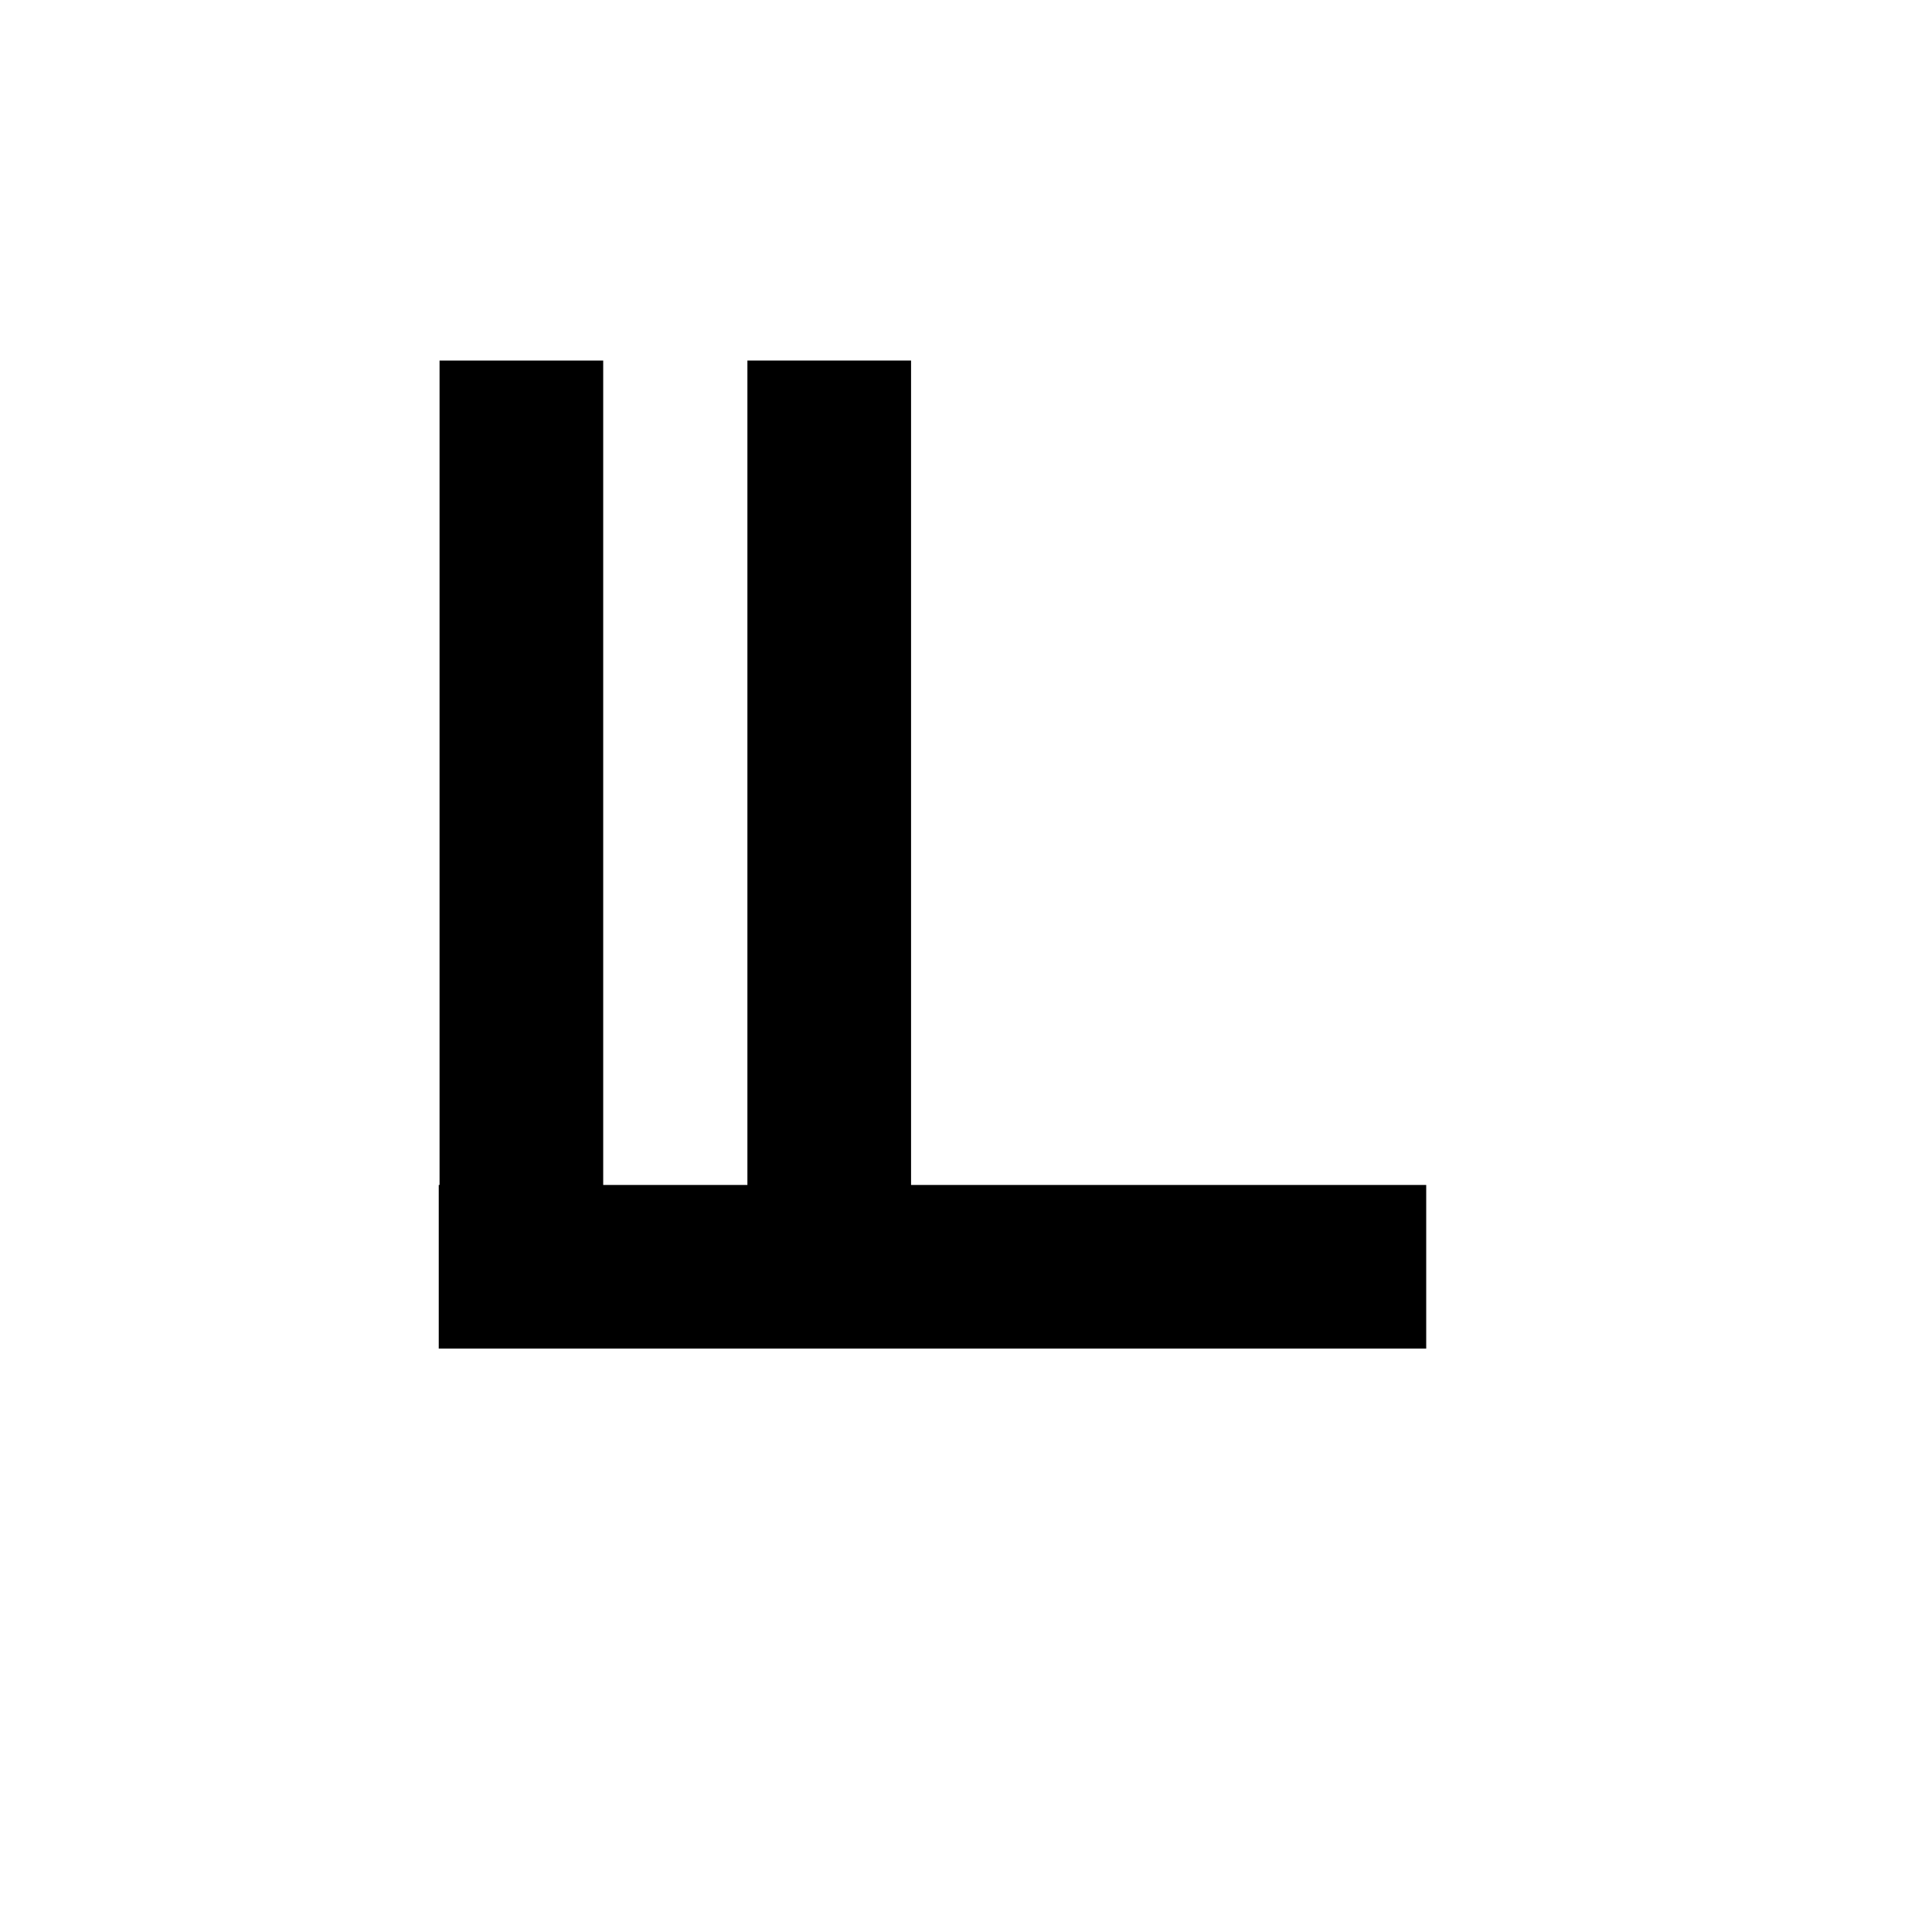
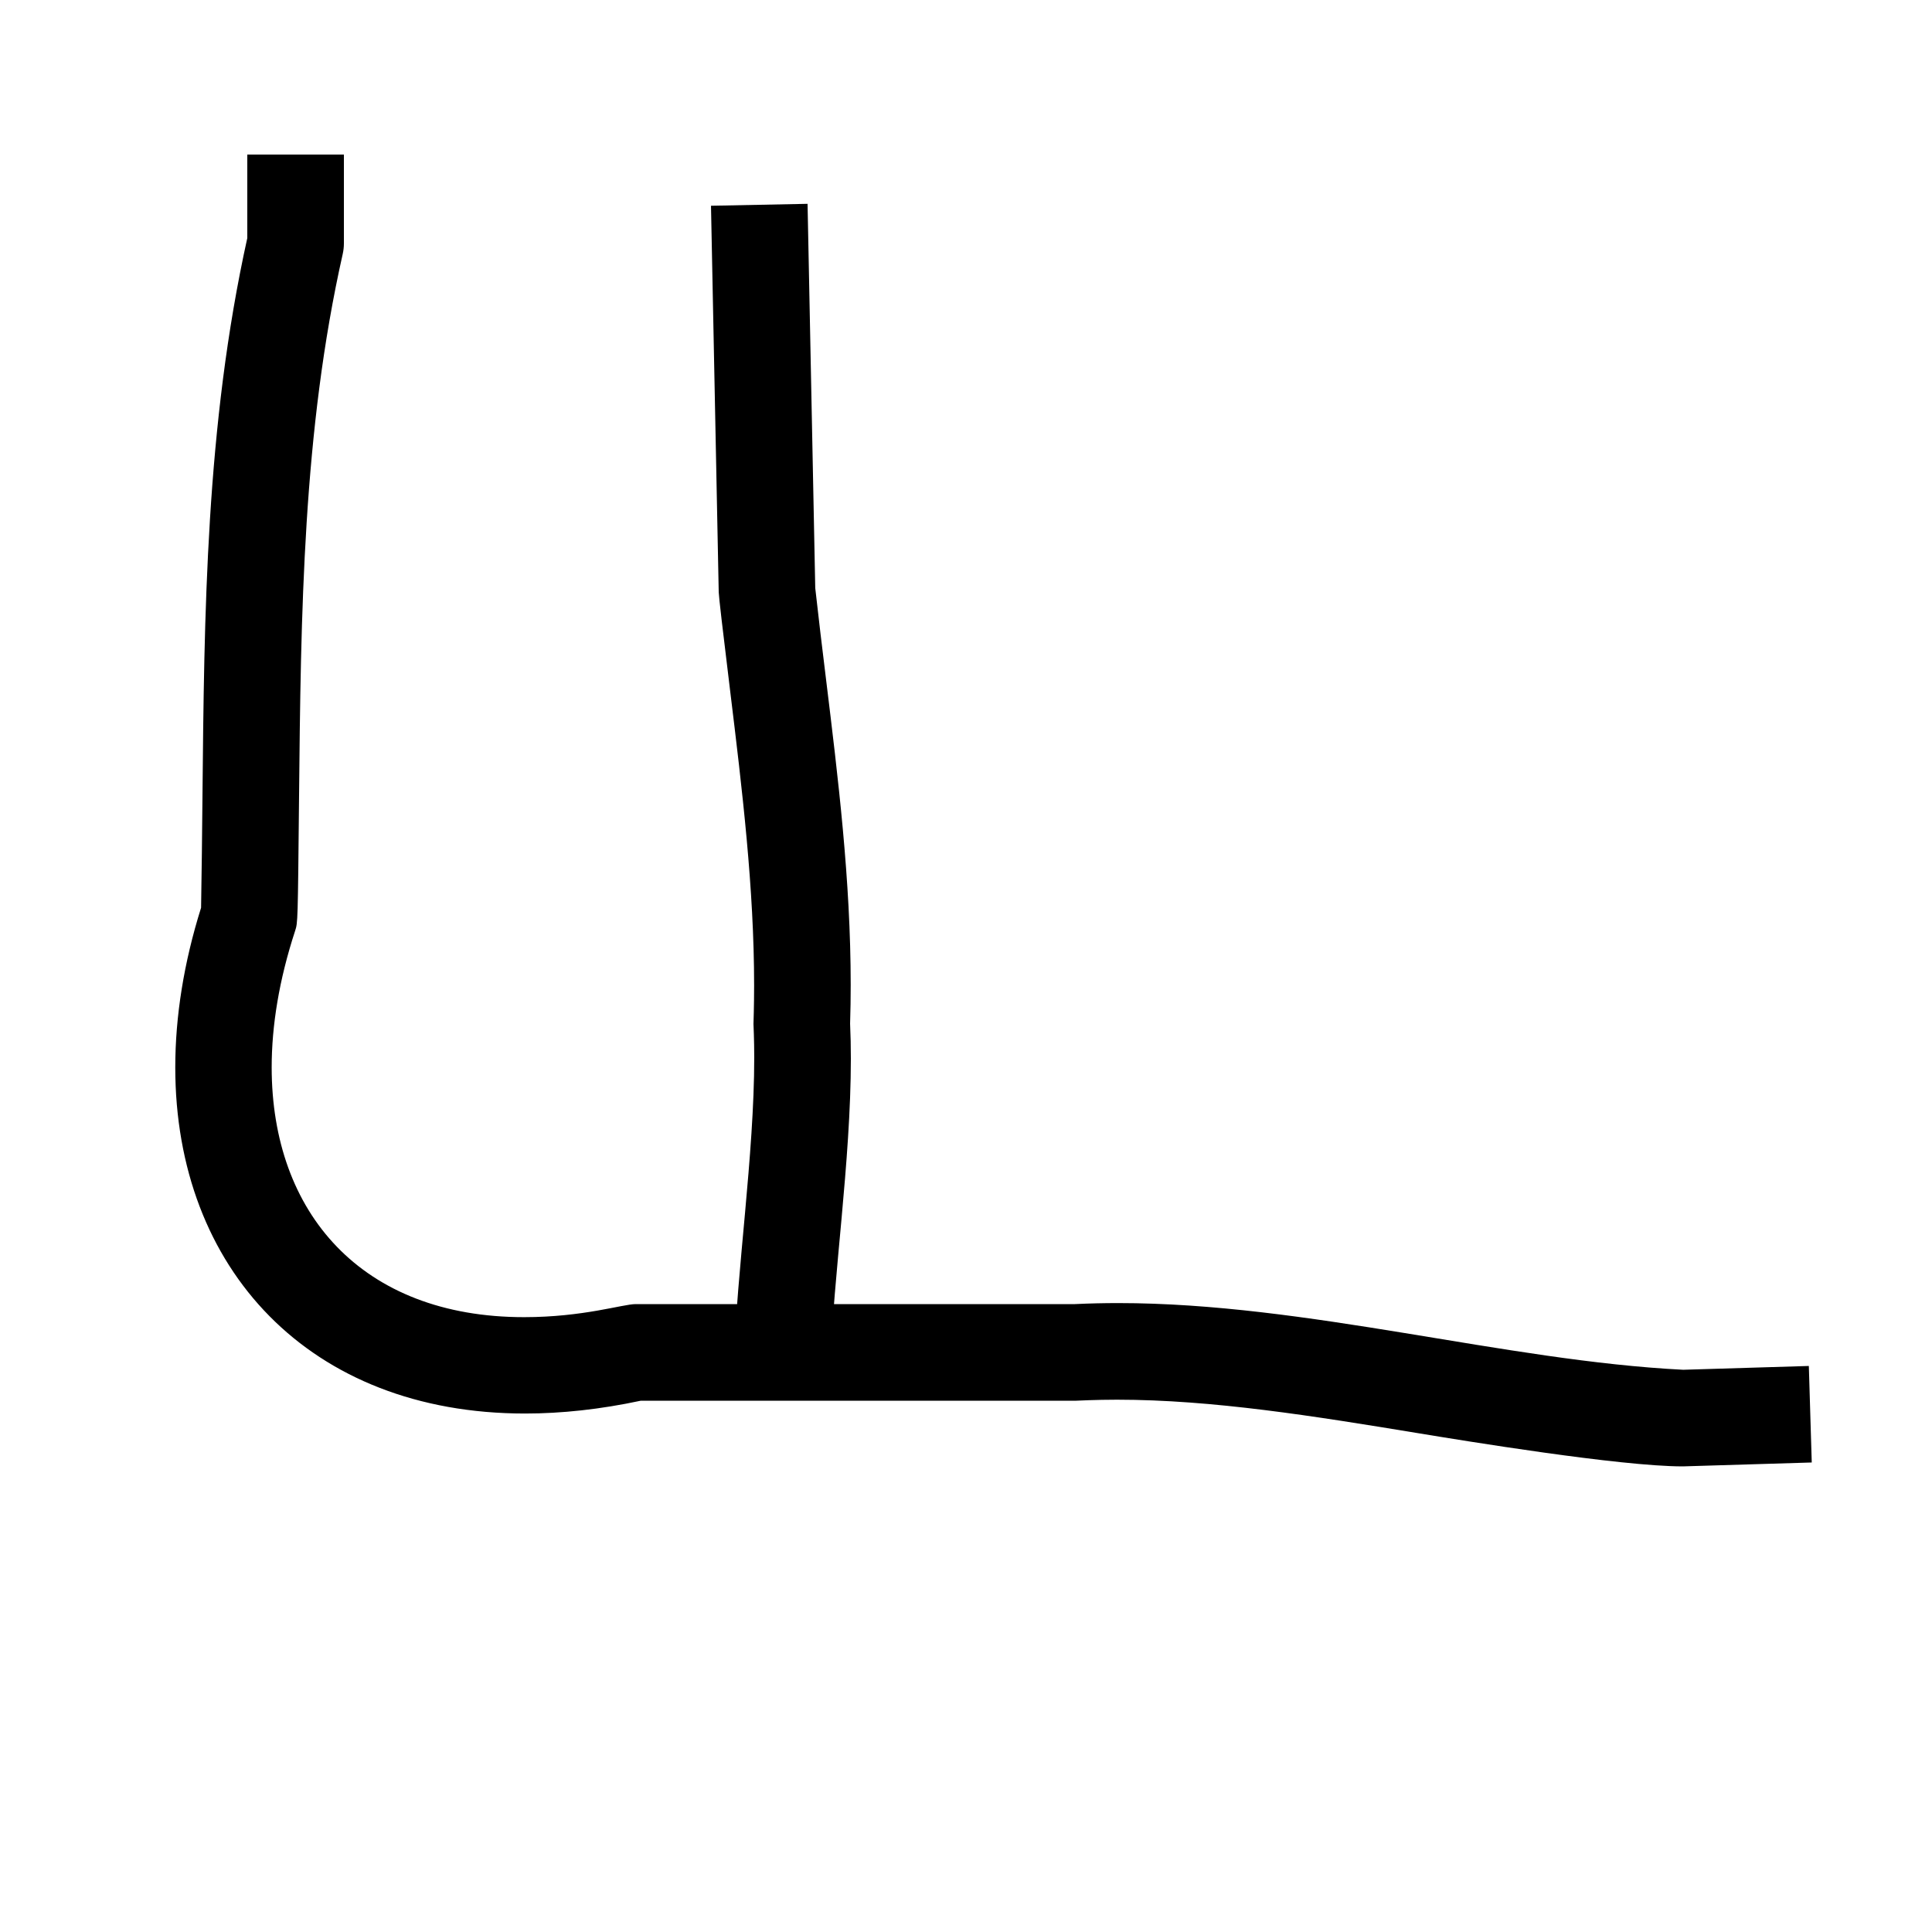
- <svg xmlns="http://www.w3.org/2000/svg" version="1.1" width="98.0" height="98.0" viewBox="-40.478 344.491 98.0 98.0" id="svg1">
-   <defs id="defs1" />
-   <g id="x-reference" transform="translate(500,0)">
-     <defs id="defs2" />
-     <path d="m 21.397,426.996 a 22.164,22.164 0 0 1 -2.181,3.989 15.791,15.791 0 0 1 -3.114,3.461 c -1.166,0.948 -2.383,1.425 -3.668,1.425 -0.813,0 -1.679,-0.233 -2.59,-0.699 a 29.775,29.775 0 0 1 -2.73,-1.627 27.718,27.718 0 0 0 -2.767,-1.632 5.761,5.761 0 0 0 -2.616,-0.694 c -1.844,0 -3.559,1.57 -5.15,4.715 l -1.689,-0.881 c 0.565,-1.254 1.3,-2.565 2.212,-3.922 a 15.905,15.905 0 0 1 3.083,-3.492 c 1.166,-0.948 2.383,-1.425 3.668,-1.425 0.933,0 1.865,0.233 2.793,0.699 0.948,0.466 1.87,1.005 2.761,1.627 0.912,0.622 1.798,1.166 2.647,1.632 0.855,0.466 1.679,0.694 2.476,0.694 0.87,0 1.751,-0.378 2.642,-1.135 0.896,-0.756 1.741,-1.927 2.539,-3.523 z" style="font-style:normal;font-variant:normal;font-weight:400;font-stretch:normal;font-size:11.5px;line-height:0;font-family:'Gentium Book Plus';-inkscape-font-specification:'Gentium Book Plus';font-variant-ligatures:normal;font-variant-caps:normal;font-variant-numeric:normal;font-feature-settings:normal;text-align:start;writing-mode:lr-tb;text-anchor:start;fill:#000006;fill-opacity:1;stroke:none;stroke-width:0.777;stroke-linecap:square;stroke-linejoin:bevel;stroke-miterlimit:4;stroke-dasharray:none;stroke-dashoffset:0;stroke-opacity:1;paint-order:markers stroke fill" id="path2" />
-     <path d="m 28.006,95.288 a 22.164,22.164 0 0 1 -2.181,3.989 15.791,15.791 0 0 1 -3.114,3.461 c -1.166,0.948 -2.383,1.425 -3.668,1.425 -0.813,0 -1.679,-0.233 -2.59,-0.699 a 29.775,29.775 0 0 1 -2.73,-1.627 27.718,27.718 0 0 0 -2.767,-1.632 5.761,5.761 0 0 0 -2.616,-0.694 c -1.844,0 -3.559,1.57 -5.15,4.715 L 1.5,103.344 c 0.565,-1.254 1.3,-2.565 2.212,-3.922 a 15.905,15.905 0 0 1 3.083,-3.492 c 1.166,-0.948 2.383,-1.425 3.668,-1.425 0.933,0 1.865,0.233 2.793,0.699 0.948,0.466 1.87,1.005 2.761,1.627 0.912,0.622 1.798,1.166 2.647,1.632 0.855,0.466 1.679,0.694 2.476,0.694 0.87,0 1.751,-0.378 2.642,-1.135 0.896,-0.756 1.741,-1.927 2.539,-3.523 z" style="font-style:normal;font-variant:normal;font-weight:400;font-stretch:normal;font-size:11.5px;line-height:0;font-family:'Gentium Book Plus';-inkscape-font-specification:'Gentium Book Plus';font-variant-ligatures:normal;font-variant-caps:normal;font-variant-numeric:normal;font-feature-settings:normal;text-align:start;writing-mode:lr-tb;text-anchor:start;fill:#000006;fill-opacity:1;stroke:none;stroke-width:0.777;stroke-linecap:square;stroke-linejoin:bevel;stroke-miterlimit:4;stroke-dasharray:none;stroke-dashoffset:0;stroke-opacity:1;paint-order:markers stroke fill" id="path1-8" />
-     <g id="g3" transform="translate(-3.740645,0.8599698)">
-       <g id="g2" transform="translate(21.2025,-18.28948)">
-         <path style="fill:none;stroke:#000000;stroke-width:8.665;stroke-opacity:1" id="path3" d="M 104.611,-20.599 A 23.325,23.532 0 0 1 92.924,-0.206 23.325,23.532 0 0 1 69.574,-0.249 23.325,23.532 0 0 1 57.96,-20.685" transform="rotate(90)" />
-         <rect style="fill:none;stroke:#000000;stroke-width:8.665;stroke-opacity:1" id="rect2" width="0.742" height="9.066" x="-48.887" y="28.825" transform="rotate(-50.3642)" />
-         <rect style="fill:none;stroke:#000000;stroke-width:8.665;stroke-opacity:1" id="rect2-8" width="0.742" height="9.066" x="72.478" y="-72.79" transform="matrix(0.6379053,0.7701148,0.7701148,-0.6379053,0,0)" />
-       </g>
-       <rect style="fill:#000000;stroke-width:8.665" id="rect1" width="9.862" height="50.048" x="-10.64" y="28.155" />
-       <path style="fill:#000000;stroke-width:8.665" id="path1-7" d="M 74.378,52.208 A 14.114,11.772 0 0 1 67.306,62.41 14.114,11.772 0 0 1 53.176,62.389 14.114,11.772 0 0 1 46.149,52.165" transform="rotate(47.52337)" />
-     </g>
-   </g>
-   <g id="lo-reference" transform="translate(2000,0)">
-     <defs id="defs3">
-       <defs id="defs2-5" />
-     </defs>
-     <g id="lo" transform="translate(-844.7314,-593.2028)">
-       <g id="g1750" style="fill:#000000" transform="translate(46)">
-         <g id="g1383" style="fill:#000000">
-           <path style="opacity:1;fill:#000000" fill="#413c40" d="m 737.5,954.5 c -0.951,1.419 -1.284,3.085 -1,5 -1.431,-1.28 -2.098,-2.947 -2,-5 -3.004,0.222 -5.671,1.222 -8,3 -0.709,-0.904 -1.709,-1.237 -3,-1 0.333,-0.667 0.667,-1.333 1,-2 2.847,-3.409 6.513,-4.576 11,-3.5 1.323,0.816 1.989,1.983 2,3.5 z" id="path1383" />
-         </g>
-         <g id="g1392" style="fill:#000000">
-           <path style="opacity:1;fill:#000000" fill="#211b2a" d="m 737.5,954.5 c 3.605,7.765 2.271,14.598 -4,20.5 -11.243,2.09 -15.743,-2.41 -13.5,-13.5 1.03,-1.846 2.196,-3.513 3.5,-5 1.291,-0.237 2.291,0.096 3,1 -1.77,1.613 -2.936,3.613 -3.5,6 -1.218,6.783 1.616,9.616 8.5,8.5 4.005,-3.149 5.672,-7.316 5,-12.5 -0.284,-1.915 0.049,-3.581 1,-5 z" id="path1392" />
-         </g>
-       </g>
-       <g id="g1447" style="fill:#000000" transform="translate(46)">
-         <path style="opacity:1;fill:#000000" fill="#403a47" d="m 700.5,987.5 c -0.272,12.038 0.062,24.04 1,36 4.667,0 9.333,0 14,0 -3.798,0.98 -7.798,1.32 -12,1 -1.699,-0.03 -3.033,-0.69 -4,-2 0,-0.67 0,-1.33 0,-2 -0.328,-11.18 0.005,-22.179 1,-33 z" id="path1447" />
-       </g>
-       <g id="g1454" style="fill:#000000" transform="translate(46)">
-         <path style="opacity:1;fill:#000000" fill="#201e2b" d="m 701.5,975.5 c 0.667,0 1.333,0 2,0 1.548,0.321 2.215,1.321 2,3 -0.814,2.131 -1.314,4.464 -1.5,7 -0.5,11.328 -0.667,22.66 -0.5,34 15.509,-0.33 30.842,0 46,1 0.734,1.21 1.067,2.54 1,4 -11.65,-0.77 -23.317,-1.1 -35,-1 -4.667,0 -9.333,0 -14,0 -0.938,-11.96 -1.272,-23.962 -1,-36 0.31,-3.213 -0.023,-6.213 -1,-9 0,-0.333 0,-0.667 0,-1 0.667,0 1,-0.333 1,-1 0,-0.667 0.333,-1 1,-1 z" id="path1454" />
-       </g>
-     </g>
-     <g id="g6" transform="translate(-245.5396,326.4201)">
-       <defs id="defs4" />
-       <g id="g5" transform="translate(55.44624,8.132989)">
-         <path style="fill:none;stroke:#000000;stroke-width:8.665;stroke-opacity:1" id="path4" d="M 104.611,-20.599 A 23.325,23.532 0 0 1 92.924,-0.206 23.325,23.532 0 0 1 69.574,-0.249 23.325,23.532 0 0 1 57.96,-20.685" transform="rotate(90)" />
-         <rect style="fill:none;stroke:#000000;stroke-width:8.665;stroke-opacity:1" id="rect4" width="0.742" height="9.066" x="-48.887" y="28.825" transform="rotate(-50.3642)" />
-         <rect style="fill:none;stroke:#000000;stroke-width:8.665;stroke-opacity:1" id="rect5" width="0.742" height="9.066" x="72.478" y="-72.79" transform="matrix(0.6379053,0.7701148,0.7701148,-0.6379053,0,0)" />
-       </g>
-       <circle style="fill:none;stroke:#000000;stroke-width:3;stroke-dasharray:none;stroke-opacity:1" id="circle5" cx="61.301" cy="49.343" r="4.645" />
-     </g>
-     <g id="g7">
-       <rect style="fill:#000000;stroke:#000000;stroke-width:3" id="rect3" width="5.301" height="47.089" x="21.099" y="376.23" />
-       <rect style="fill:#000000;stroke:#000000;stroke-width:3" id="rect3-8" width="5.301" height="47.089" x="-423.348" y="21.058" transform="rotate(-90)" />
-     </g>
-     <g id="g2-1" transform="translate(-85.51215,217.9376)">
-       <path style="fill:none;stroke:#000000;stroke-width:8.665;stroke-opacity:1" id="path2-7" d="M 104.611,-20.599 A 23.325,23.532 0 0 1 92.924,-0.206 23.325,23.532 0 0 1 69.574,-0.249 23.325,23.532 0 0 1 57.96,-20.685" transform="rotate(90)" />
-       <rect style="fill:none;stroke:#000000;stroke-width:8.665;stroke-opacity:1" id="rect2-1" width="0.742" height="9.066" x="-48.887" y="28.825" transform="rotate(-50.3642)" />
-       <rect style="fill:none;stroke:#000000;stroke-width:8.665;stroke-opacity:1" id="rect2-8-1" width="0.742" height="9.066" x="72.478" y="-72.79" transform="matrix(0.6379053,0.7701148,0.7701148,-0.6379053,0,0)" />
-     </g>
-     <circle style="fill:none;stroke:#000000;stroke-width:3;stroke-dasharray:none;stroke-opacity:1" id="path3-5" cx="45.586" cy="363.188" r="4.645" />
-   </g>
-   <g id="g7-4" transform="matrix(0.9999998,0,0,1.000007,-37.78094,-11.95288)">
-     <rect style="fill:#000000;stroke:#000000;stroke-width:3" id="rect3-1" width="5.301" height="47.089" x="21.099" y="376.23" />
-     <rect style="fill:#000000;stroke:#000000;stroke-width:3" id="rect3-8-2" width="5.301" height="47.089" x="-423.348" y="21.058" transform="rotate(-90)" />
-   </g>
-   <rect style="fill:#000000;stroke:#000000;stroke-width:3" id="rect3-0" width="5.301" height="47.089" x="-1.066" y="364.279" />
+ <svg xmlns="http://www.w3.org/2000/svg" version="1.1" width="1000" height="1000" viewBox="0 0 1000 1000" id="svg1">
+   <path d="M 380.01,703.34 C 381.20,658.74 390.39,597.94 390.39,547.24 C 390.39,538.20 390.00,530.17 390.00,530.00 C 390.00,529.80 390.33,520.66 390.33,510.09 C 390.33,459.86 384.19,408.91 377.90,357.41 C 373.99,325.41 372.06,308.80 372.01,306.50 L 368.01,106.50 L 417.99,105.50 L 421.97,304.37 C 423.68,319.87 425.59,335.52 427.52,351.31 C 433.79,402.68 440.32,455.57 440.32,509.76 C 440.32,516.43 440.22,523.12 440.01,529.82 C 440.28,535.79 440.40,541.85 440.40,547.97 C 440.40,601.26 431.12,662.21 429.99,704.67 L 380.01,703.34  Z M 271.27,681.76 C 301.94,681.76 322.40,675.00 329.00,675.00 L 556.38,675.00 C 563.82,674.64 571.28,674.47 578.74,674.47 C 676.75,674.47 778.69,704.33 871.24,708.99 L 936.25,707.02 L 937.76,756.98 C 871.38,759.00 871.38,759.00 871.00,759.00 C 838.40,759.00 757.28,745.64 734.17,741.84 C 680.39,732.99 627.61,724.48 578.13,724.48 C 567.24,724.48 557.21,725.00 557.00,725.00 L 331.71,725.00 C 310.81,729.46 290.76,731.64 271.76,731.64 C 160.30,731.64 90.72,656.83 90.72,552.48 C 90.72,526.10 95.15,498.24 104.08,469.84 C 104.42,450.94 104.60,431.95 104.79,412.89 C 105.71,317.67 106.49,220.46 128.00,123.22 L 128.00,80.00 L 178.00,80.00 L 178.00,126.00 C 178.00,127.85 177.79,129.71 177.38,131.53 C 156.80,222.86 155.71,317.17 154.78,413.38 C 154.15,477.52 154.15,477.52 152.75,481.80 C 144.43,507.23 140.62,530.93 140.62,552.44 C 140.62,627.73 187.13,681.76 271.27,681.76 Z" style="fill:#000000;fill-opacity:1;stroke:none" id="glyph" />
</svg>
